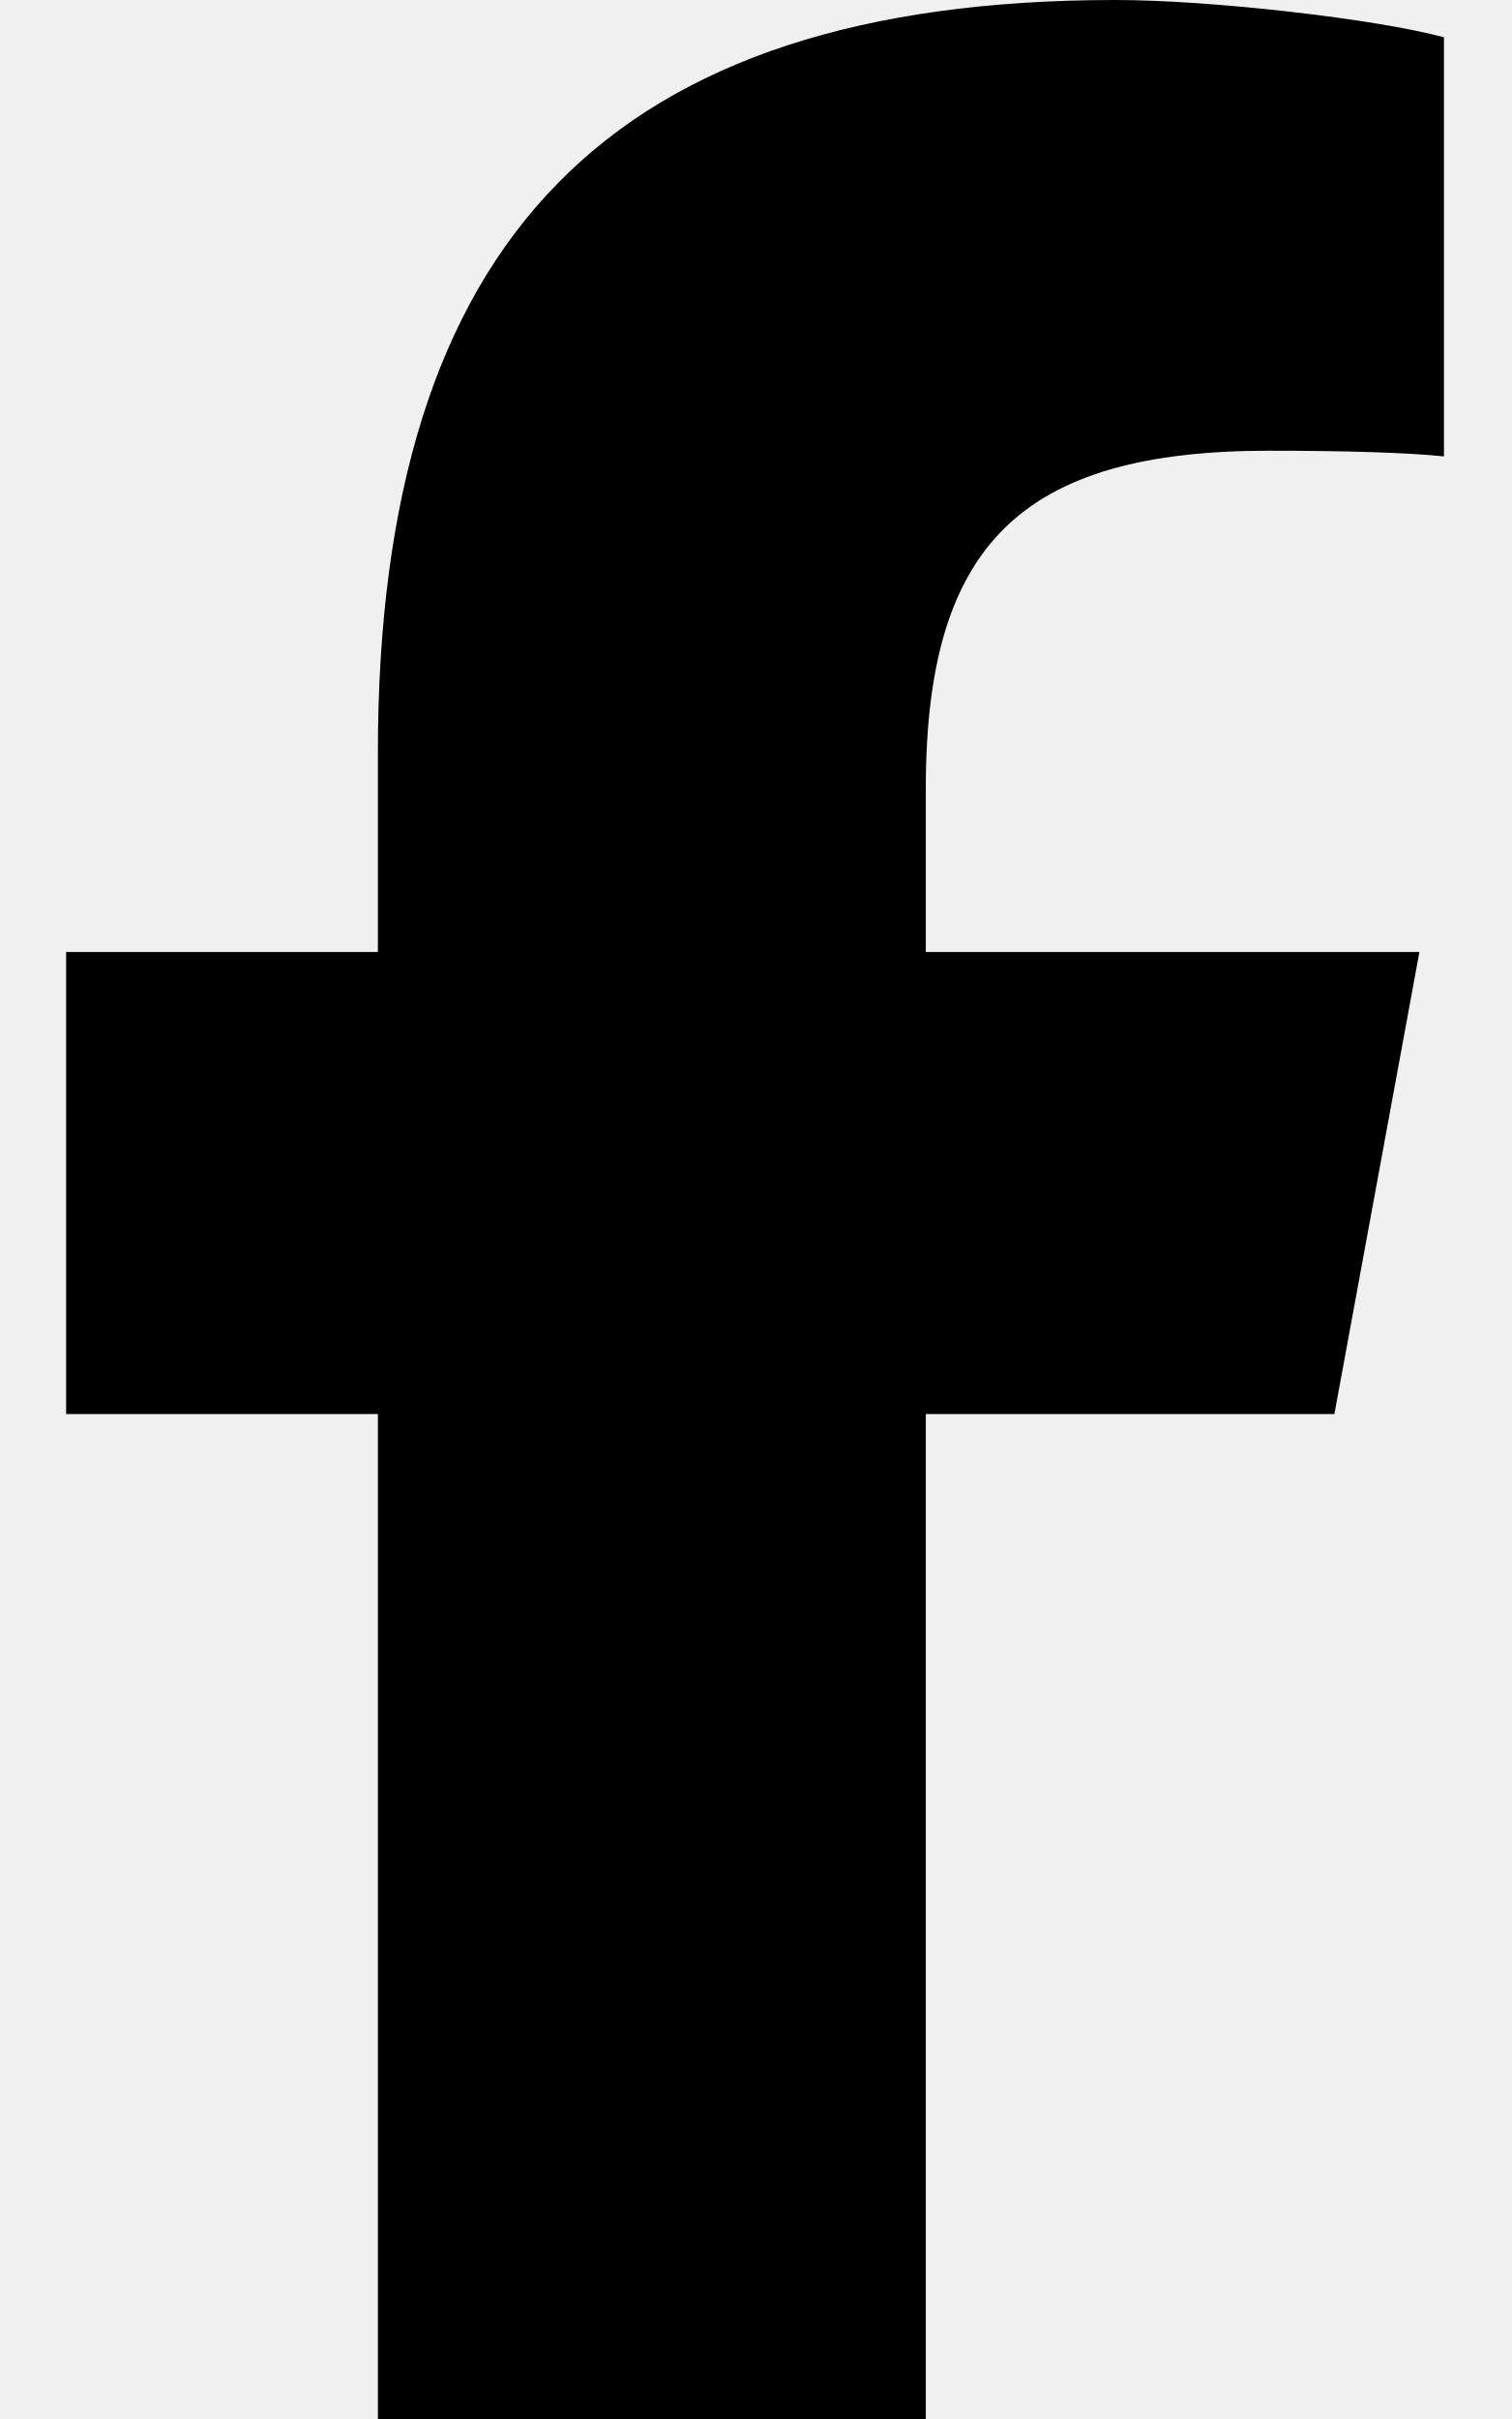
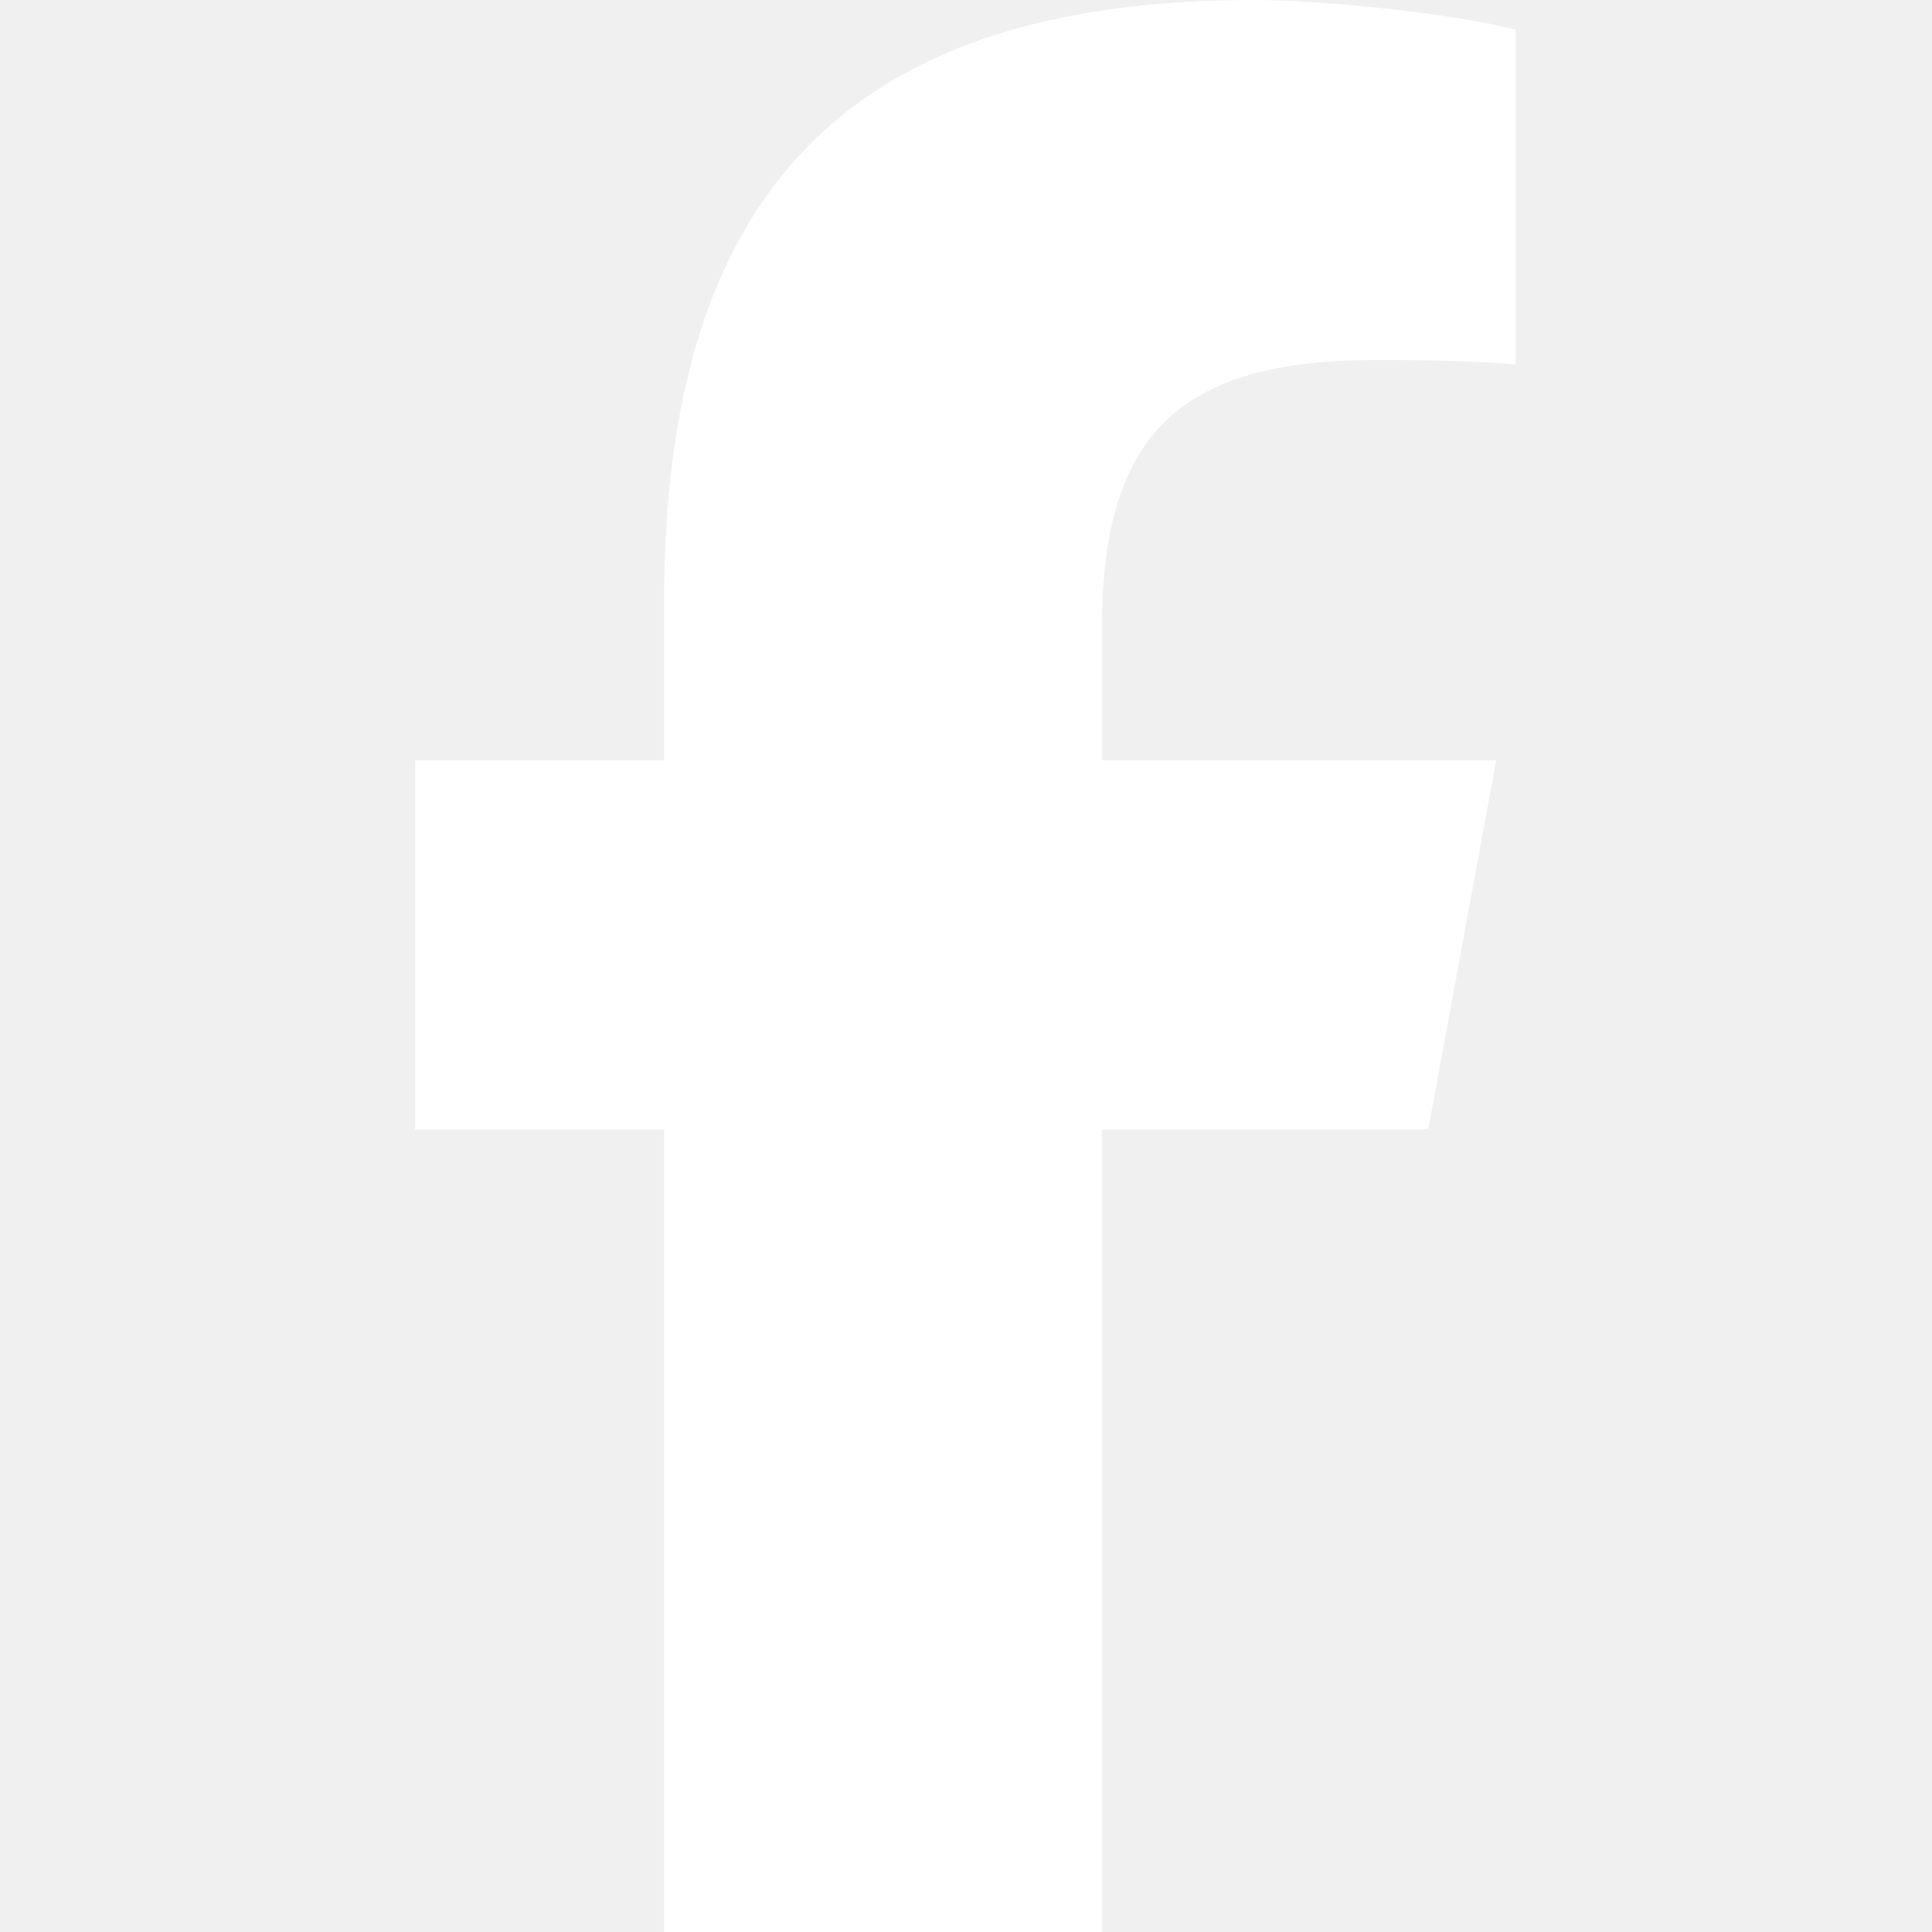
- <svg xmlns="http://www.w3.org/2000/svg" viewBox="0 0 320 512">
+ <svg xmlns="http://www.w3.org/2000/svg" fill="white" width="15px" height="15px" viewBox="0 0 320 512">
  <path d="M80 299.3V512H196V299.3h86.5l18-97.8H196V166.9c0-51.7 20.3-71.5 72.7-71.5c16.3 0 29.4 .4 37 1.2V7.9C291.4 4 256.4 0 236.2 0C129.3 0 80 50.5 80 159.4v42.1H14v97.8H80z" />
</svg>
